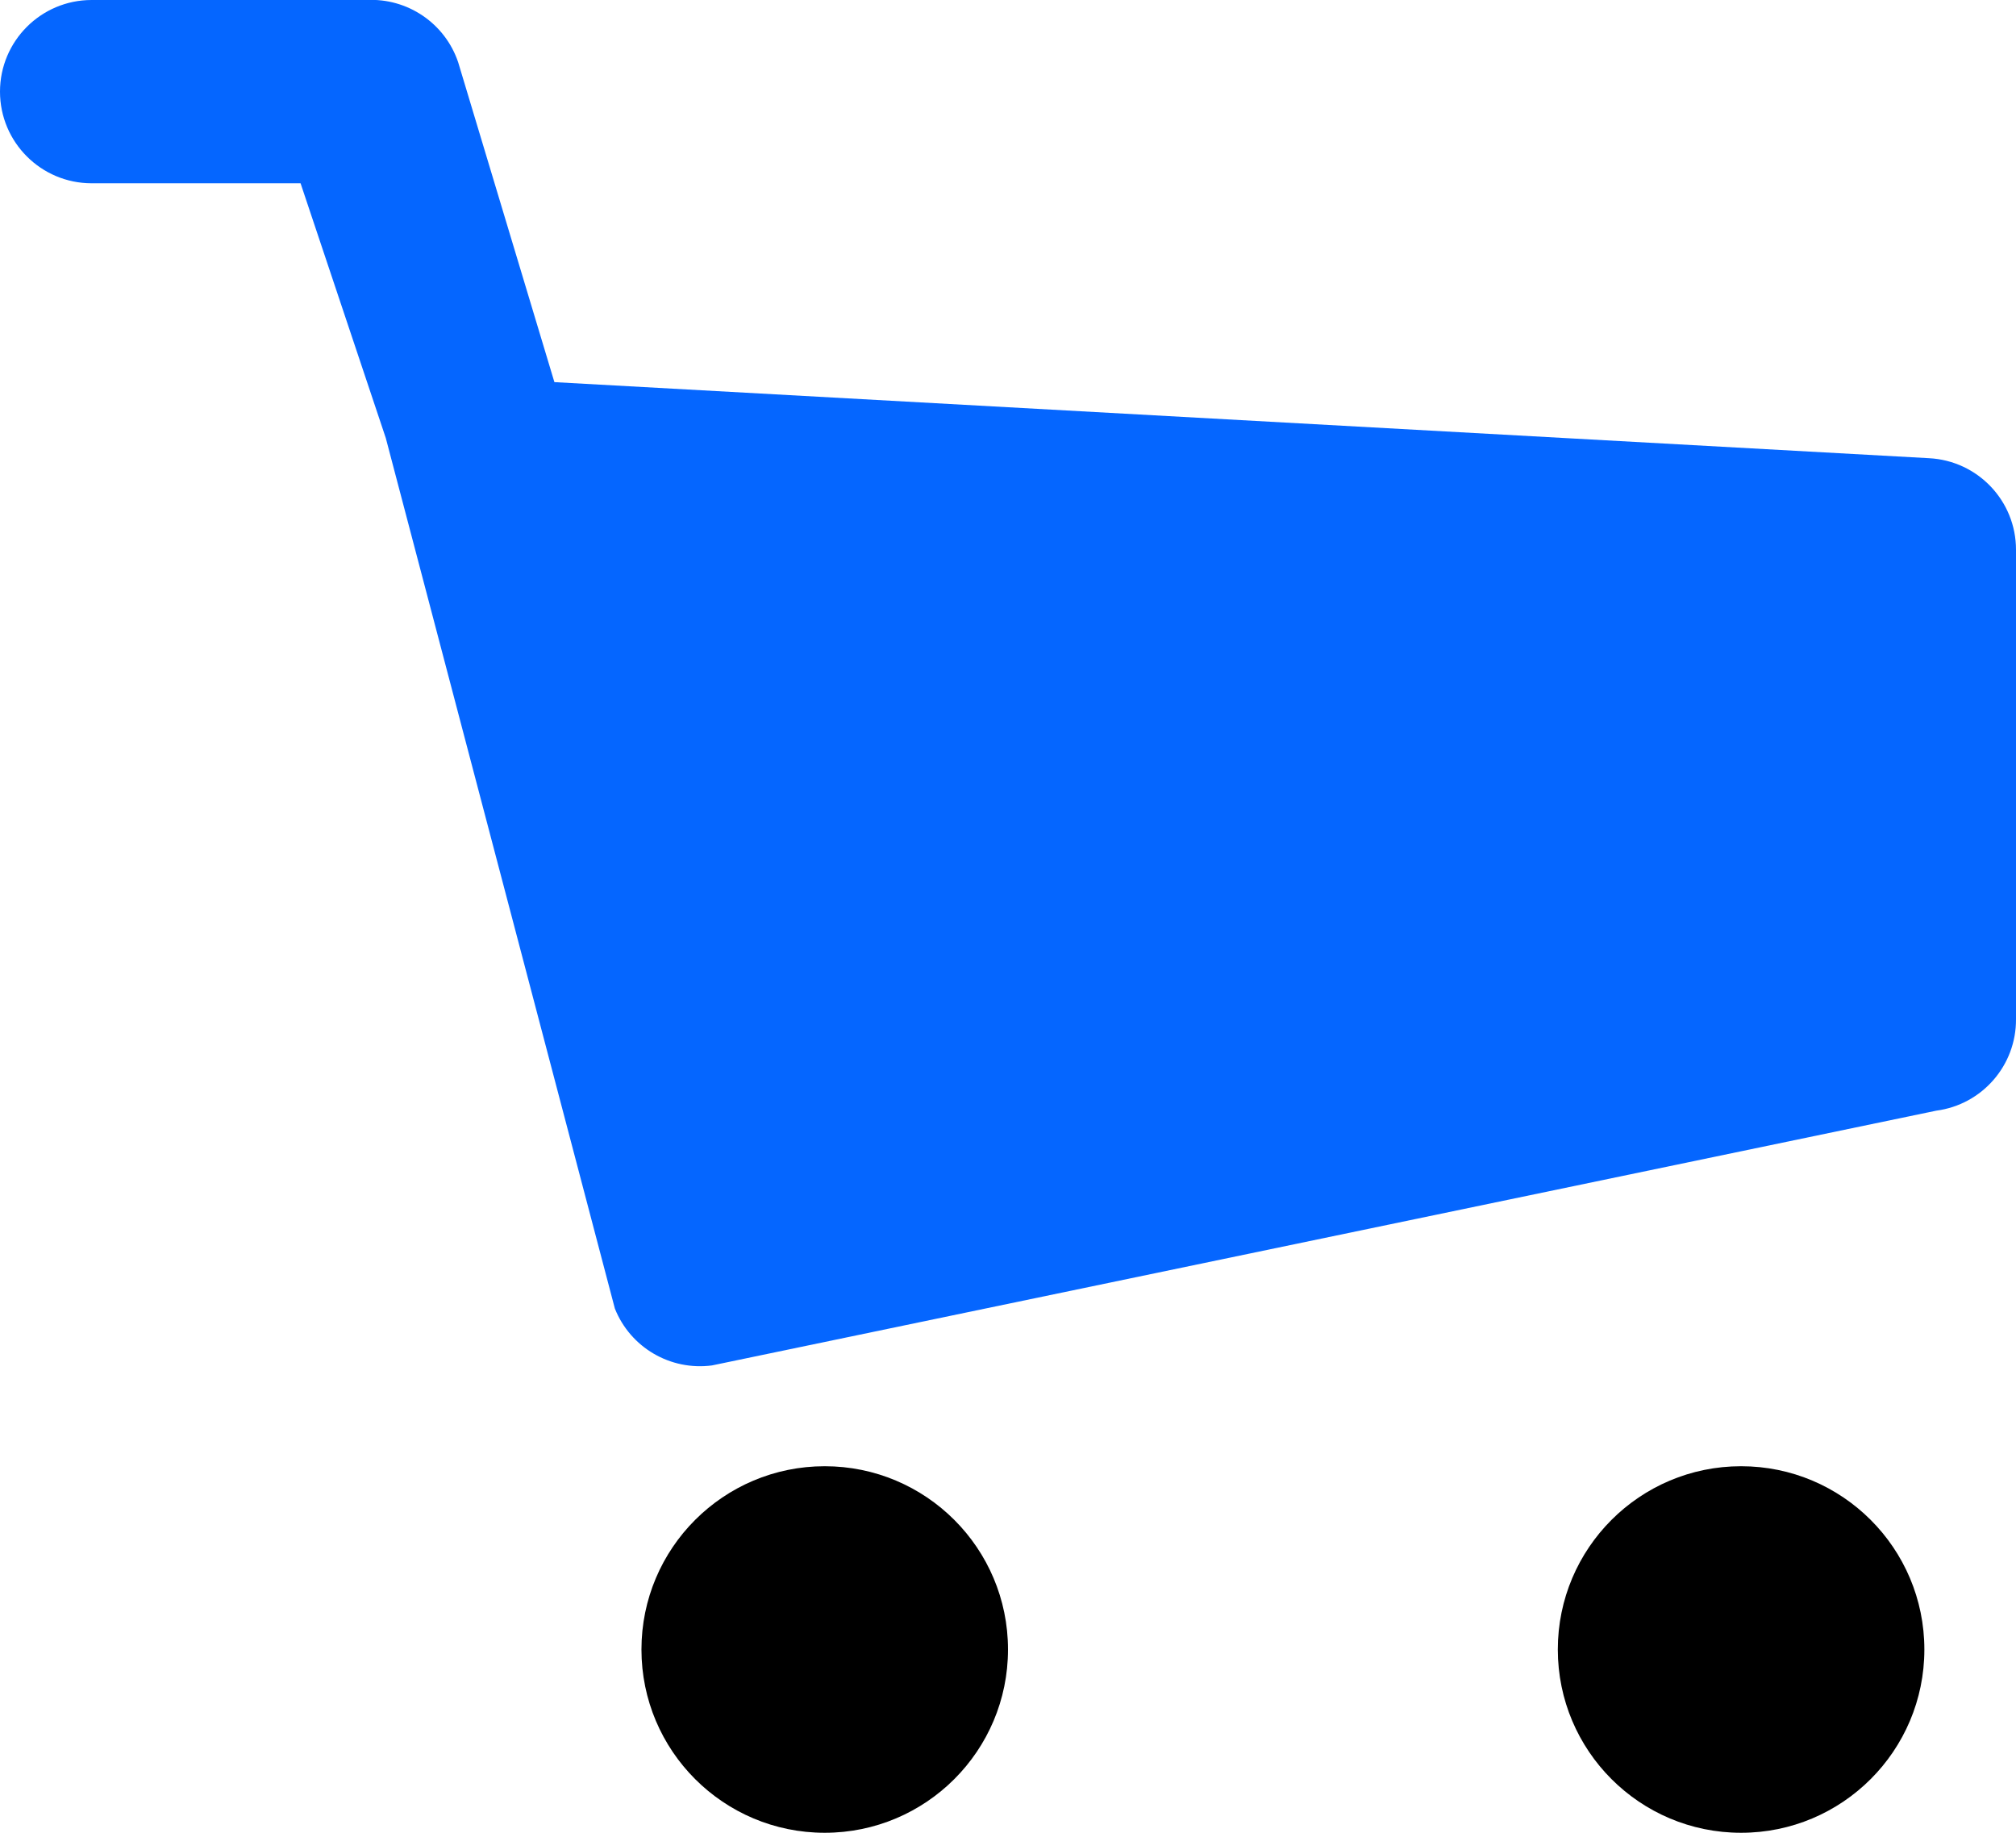
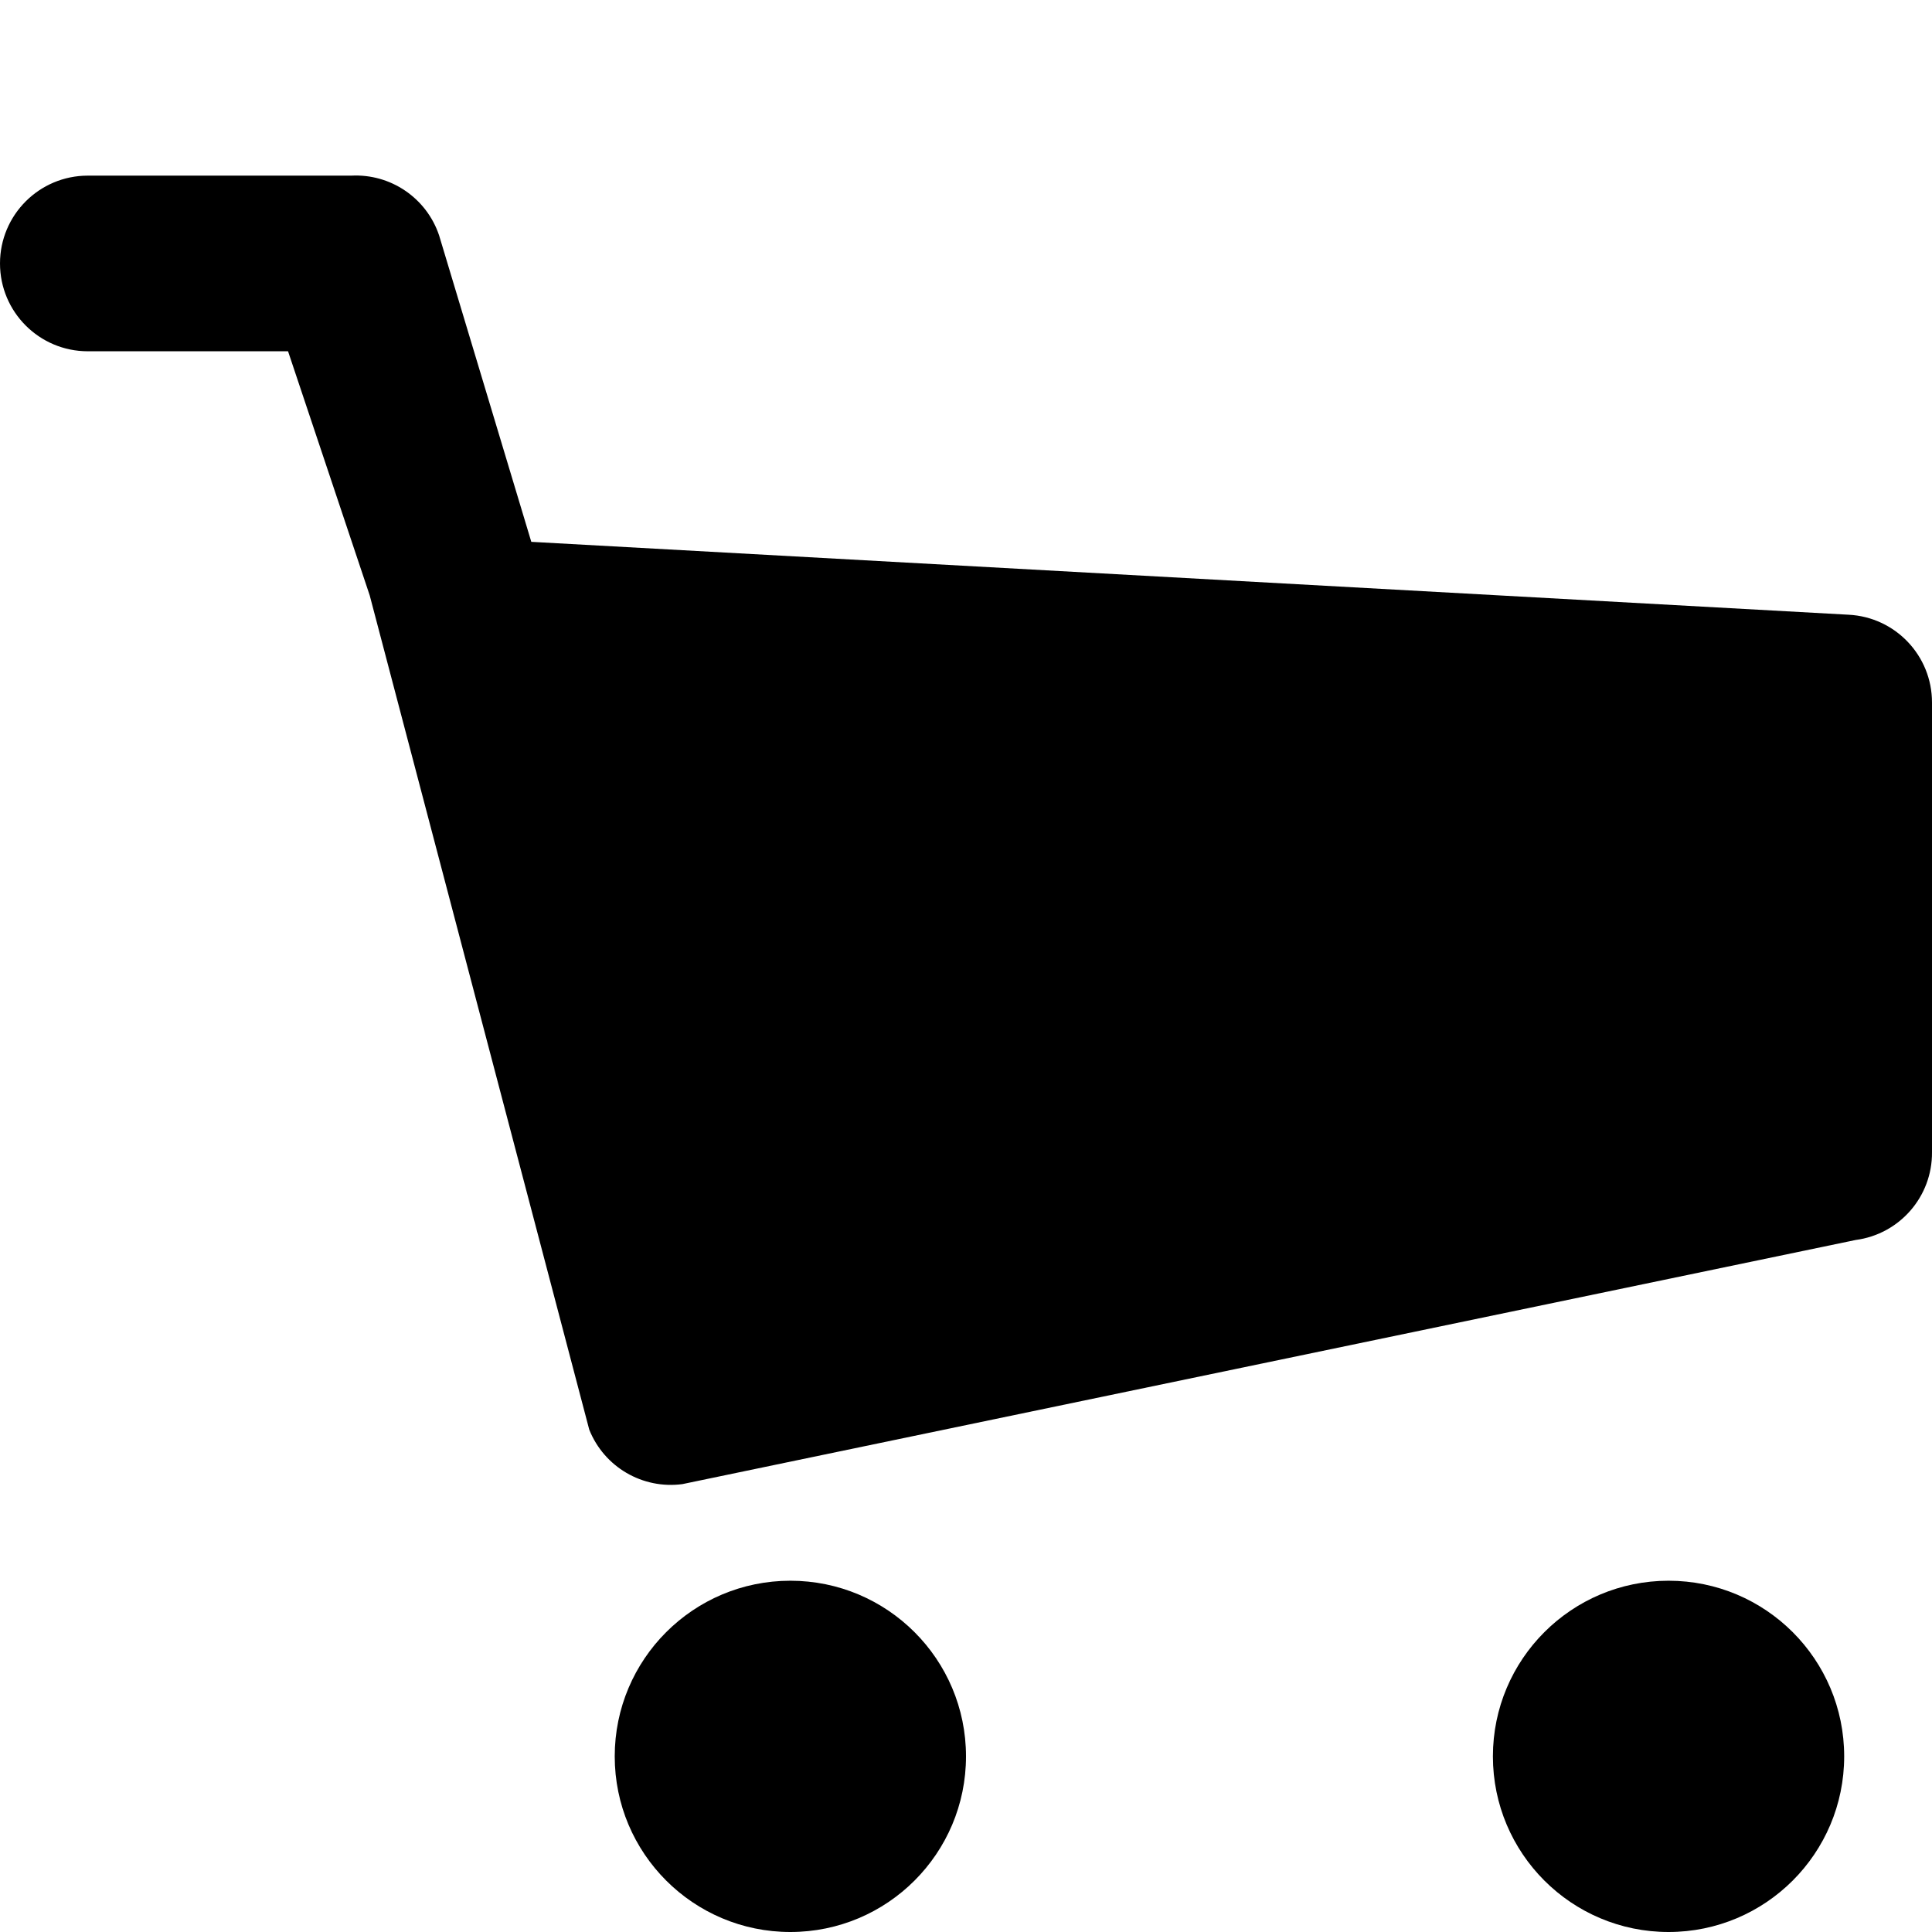
- <svg xmlns="http://www.w3.org/2000/svg" width="22px" height="20px" viewBox="0 0 22 20" version="1.1">
-   <g id="Page-1" stroke="none" stroke-width="1" fill="none" fill-rule="evenodd">
-     <g id="1440" transform="translate(-666, -747)">
-       <g id="cart" transform="translate(666, 745)">
-         <rect id="Rectangle" x="0" y="0" width="24" height="24" />
-         <circle id="Oval" fill="#000000" fill-rule="nonzero" cx="19" cy="20" r="2" />
-         <circle id="Oval" fill="#000000" fill-rule="nonzero" cx="9" cy="20" r="2" />
-         <path d="M21.05,7 L6.05,6.17 L5,2.68 C4.857,2.255 4.448,1.977 4,2 L1,2 C0.448,2 6.76353751e-17,2.448 0,3 C-6.76353751e-17,3.552 0.448,4 1,4 L3.28,4 L4.21,6.78 L6.71,16.28 C6.88,16.705 7.316,16.96 7.77,16.9 L21.13,14.12 C21.631,14.054 22.004,13.625 22,13.12 L22,8 C22.001,7.467 21.583,7.027 21.05,7 Z" id="Path" fill="#0566ff" fill-rule="nonzero" />
-       </g>
-     </g>
-   </g>
+ <svg xmlns="http://www.w3.org/2000/svg" width="22" height="22">
+   <circle fill-rule="nonzero" cx="19" cy="20" r="2" />
+   <circle fill-rule="nonzero" cx="9" cy="20" r="2" />
+   <path d="M21.05 7l-15-.83L5 2.68A1 1 0 0 0 4 2H1a1 1 0 1 0 0 2h2.28l.93 2.78 2.5 9.5a1 1 0 0 0 1.06.62l13.36-2.78a1 1 0 0 0 .87-1V8a1 1 0 0 0-.95-1z" fill-rule="nonzero" />
</svg>
